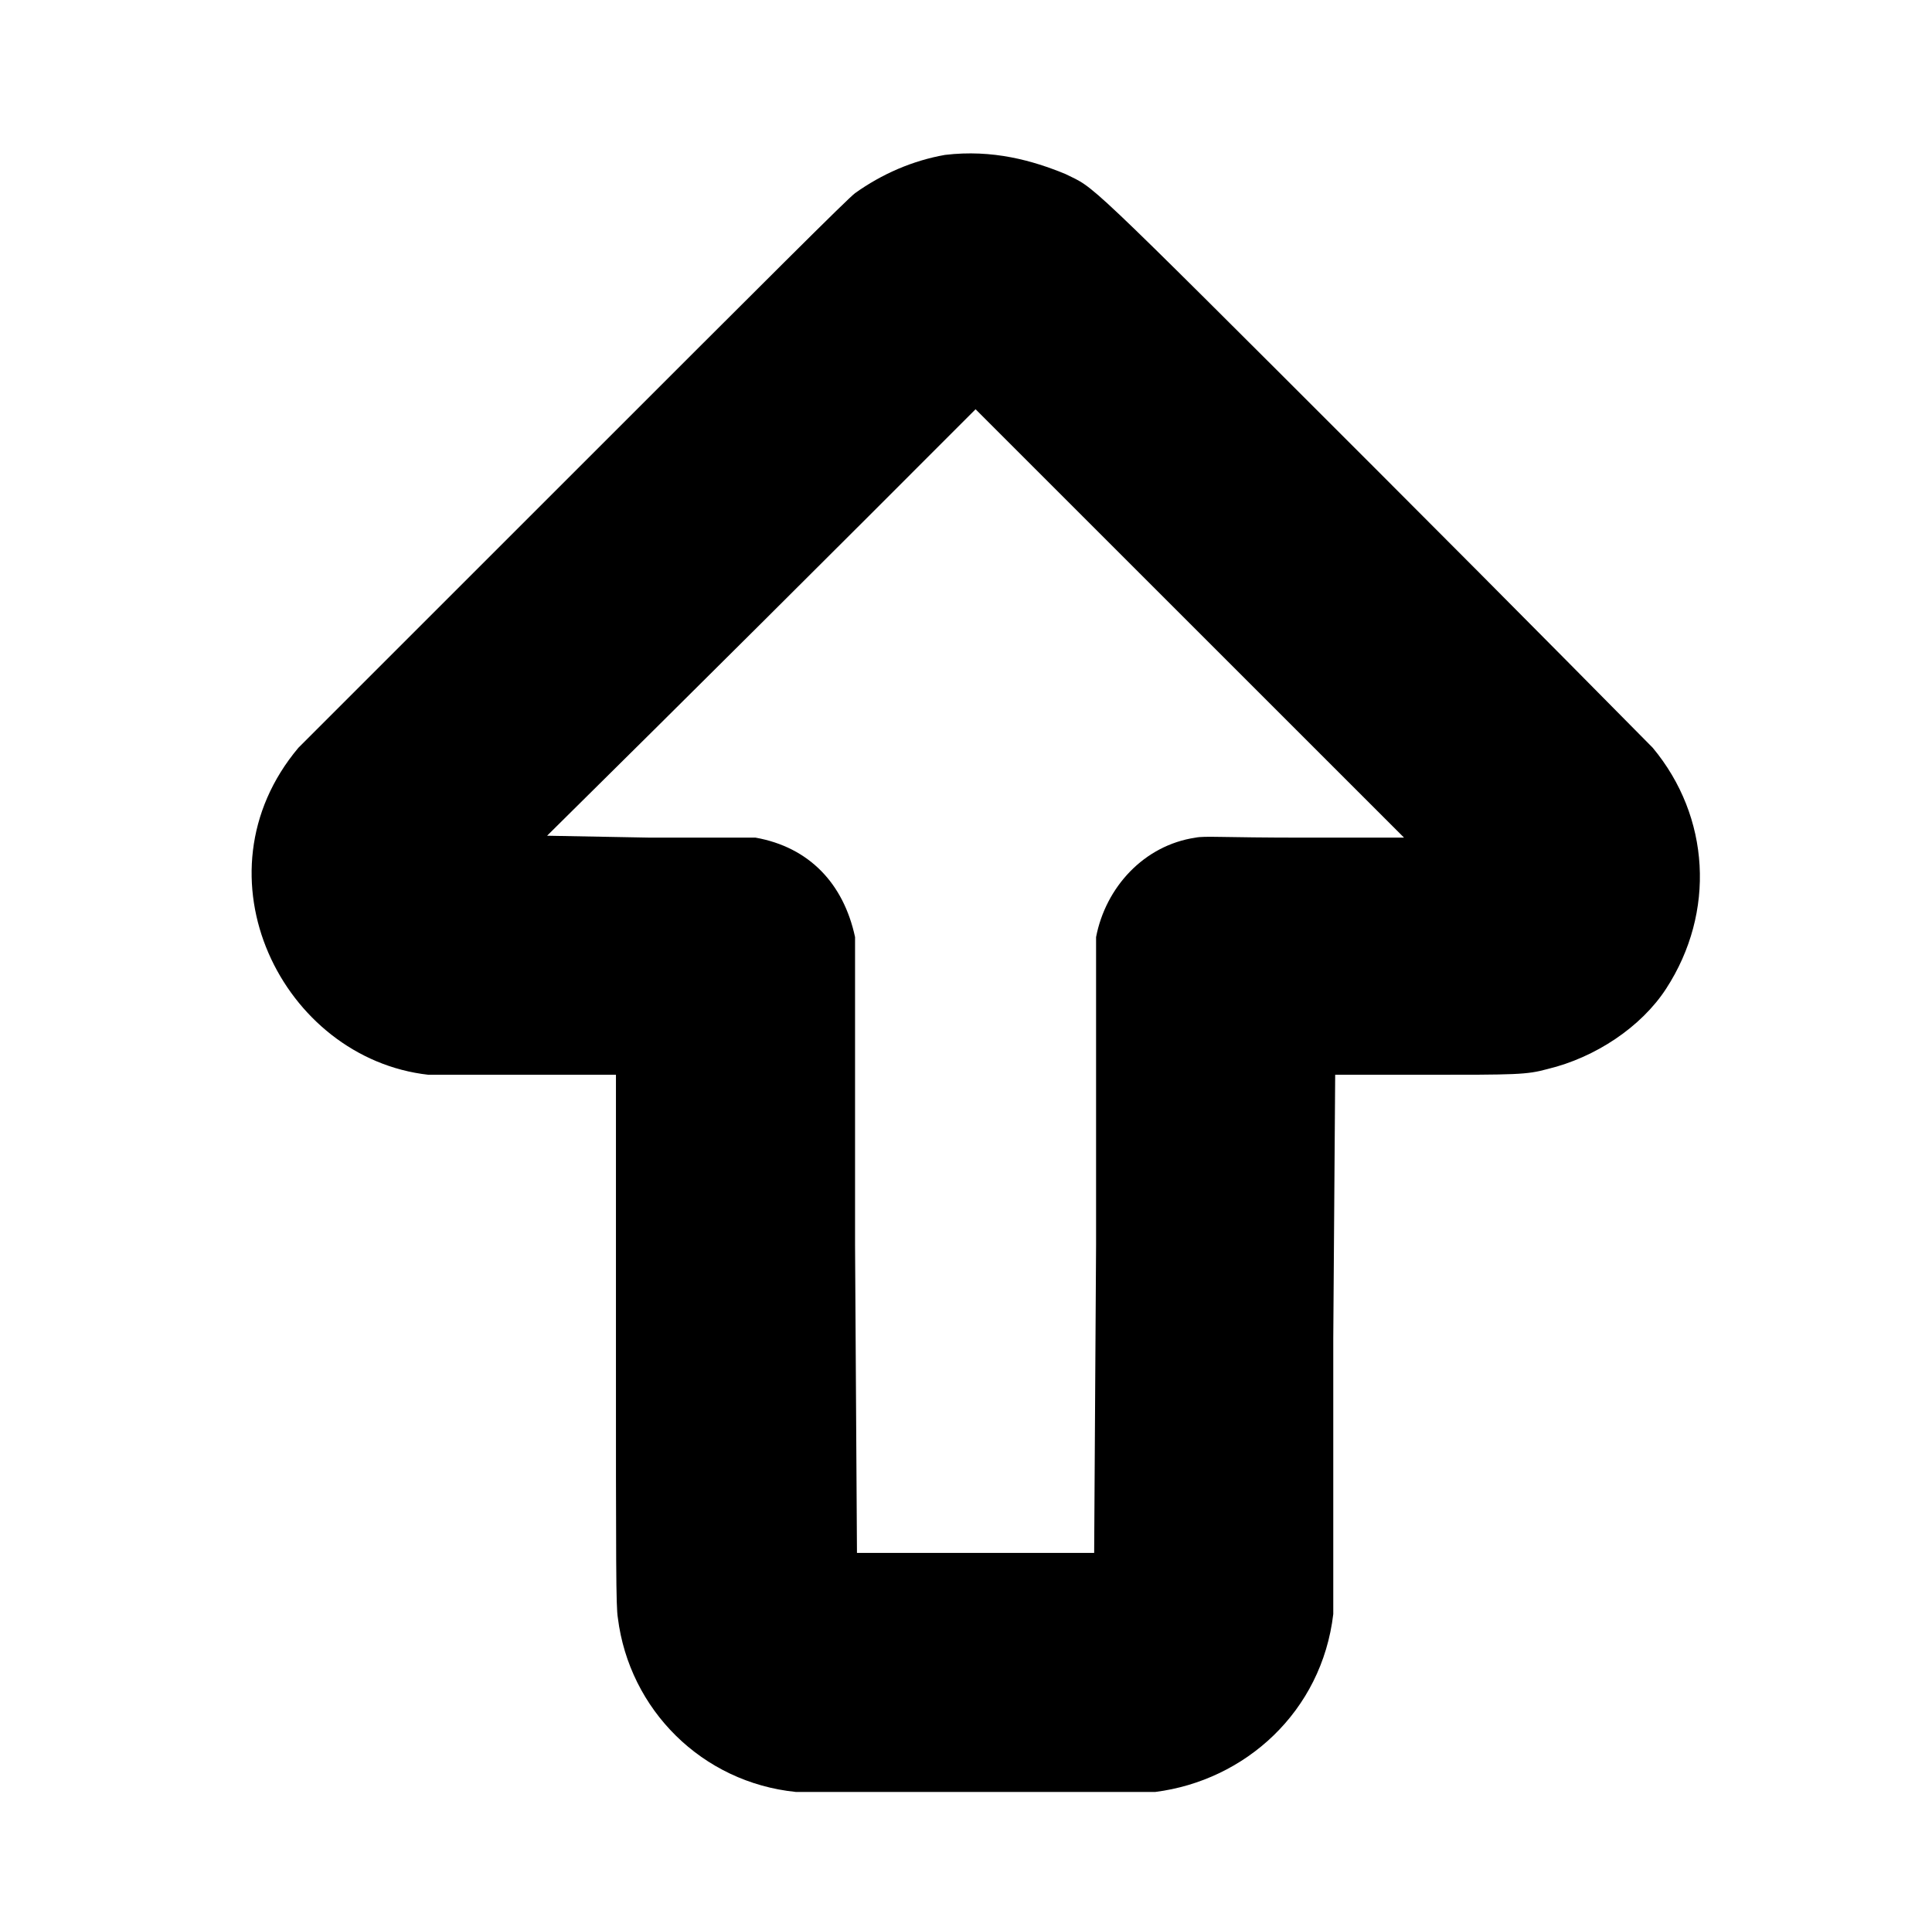
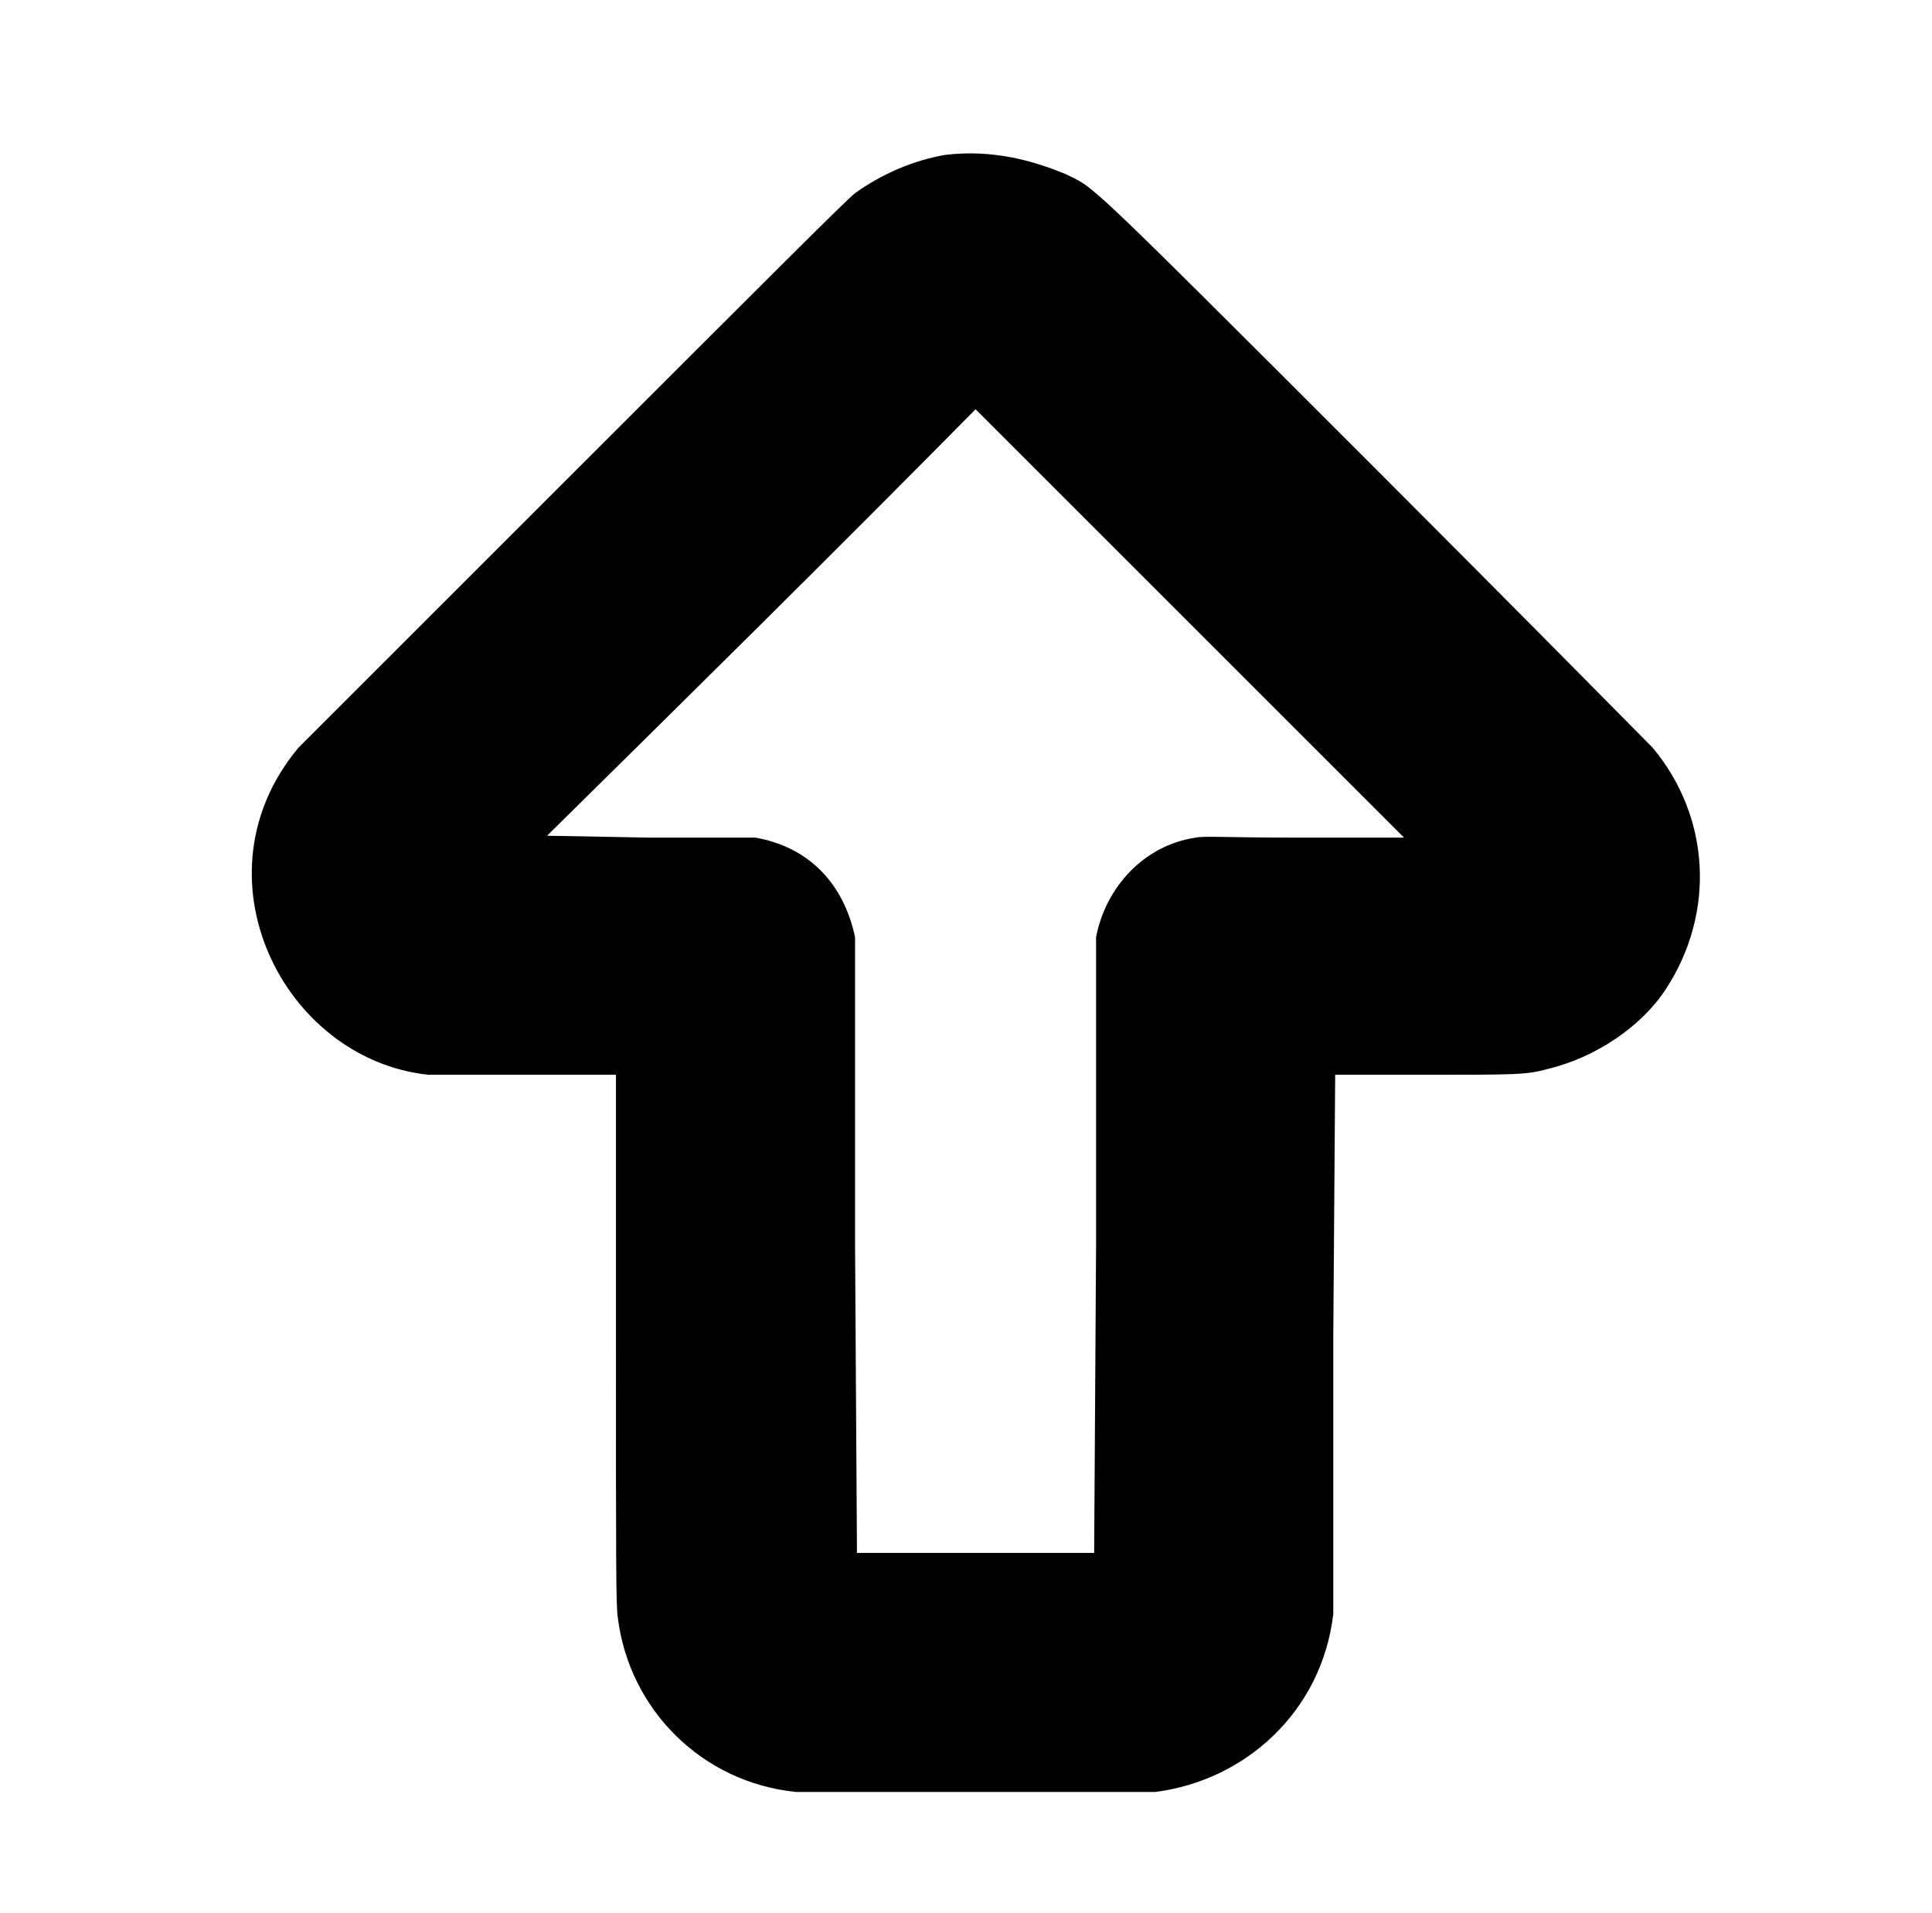
<svg xmlns="http://www.w3.org/2000/svg" version="1.1" viewBox="-10 0 1010 1000">
  <g transform="matrix(1 0 0 -1 0 800)">
-     <path fill="currentColor" d="M687 -44c-6 -51 -46 -87 -93 -93h-188c-49 5 -87 43 -93 91c-1 6 -1 26 -1 145v139h-98c-76.324 8.48 -124.06 104.262 -68 171l146 146c101 101 141 141 145 144c14 10 30 17 47 20c25 3 46 -3 63 -10c16 -8 6 2 161 -153c78 -78 143 -144 146 -147 c30 -36 33 -86 7 -126c-13 -20 -37 -36 -62 -42c-11 -3 -16 -3 -65 -3h-46l-1 -138v-144zM500 586c-74.408 -74.592 -149.069 -148.931 -224 -223l54 -1h55c28 -5 46 -24 52 -52v-161l1 -161h124l1 161v161c5 26 25 48 52 52c5 1 13 0 57 0h52z" />
+     <path fill="currentColor" d="M687 -44c-6 -51 -46 -87 -93 -93h-188c-49 5 -87 43 -93 91c-1 6 -1 26 -1 145v139h-98c-76 8 -124 104 -68 171l146 146c101 101 141 141 145 144c14 10 30 17 47 20c25 3 46 -3 63 -10c16 -8 6 2 161 -153c78 -78 143 -144 146 -147c30 -36 33 -86 7 -126 c-13 -20 -37 -36 -62 -42c-11 -3 -16 -3 -65 -3h-46l-1 -138v-144zM500 586c-74 -75 -149 -149 -224 -223l54 -1h55c28 -5 46 -24 52 -52v-161l1 -161h124l1 161v161c5 26 25 48 52 52c5 1 13 0 57 0h52z" />
  </g>
</svg>
